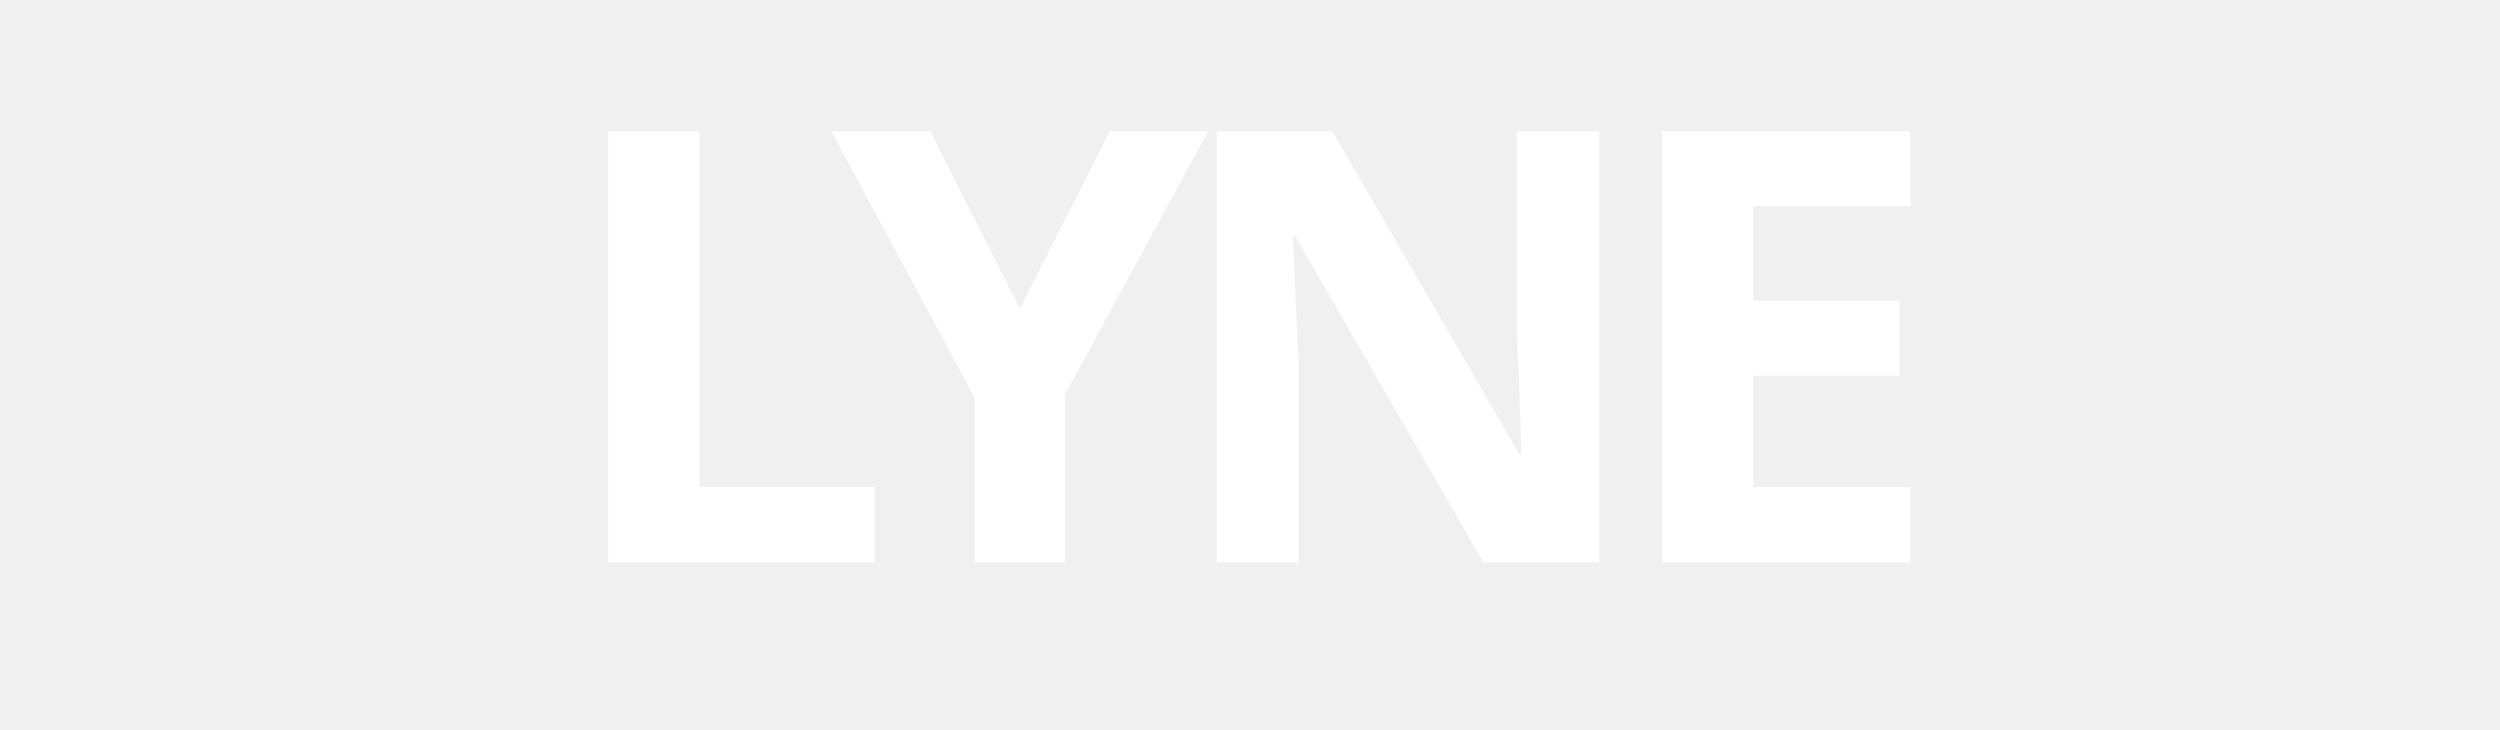
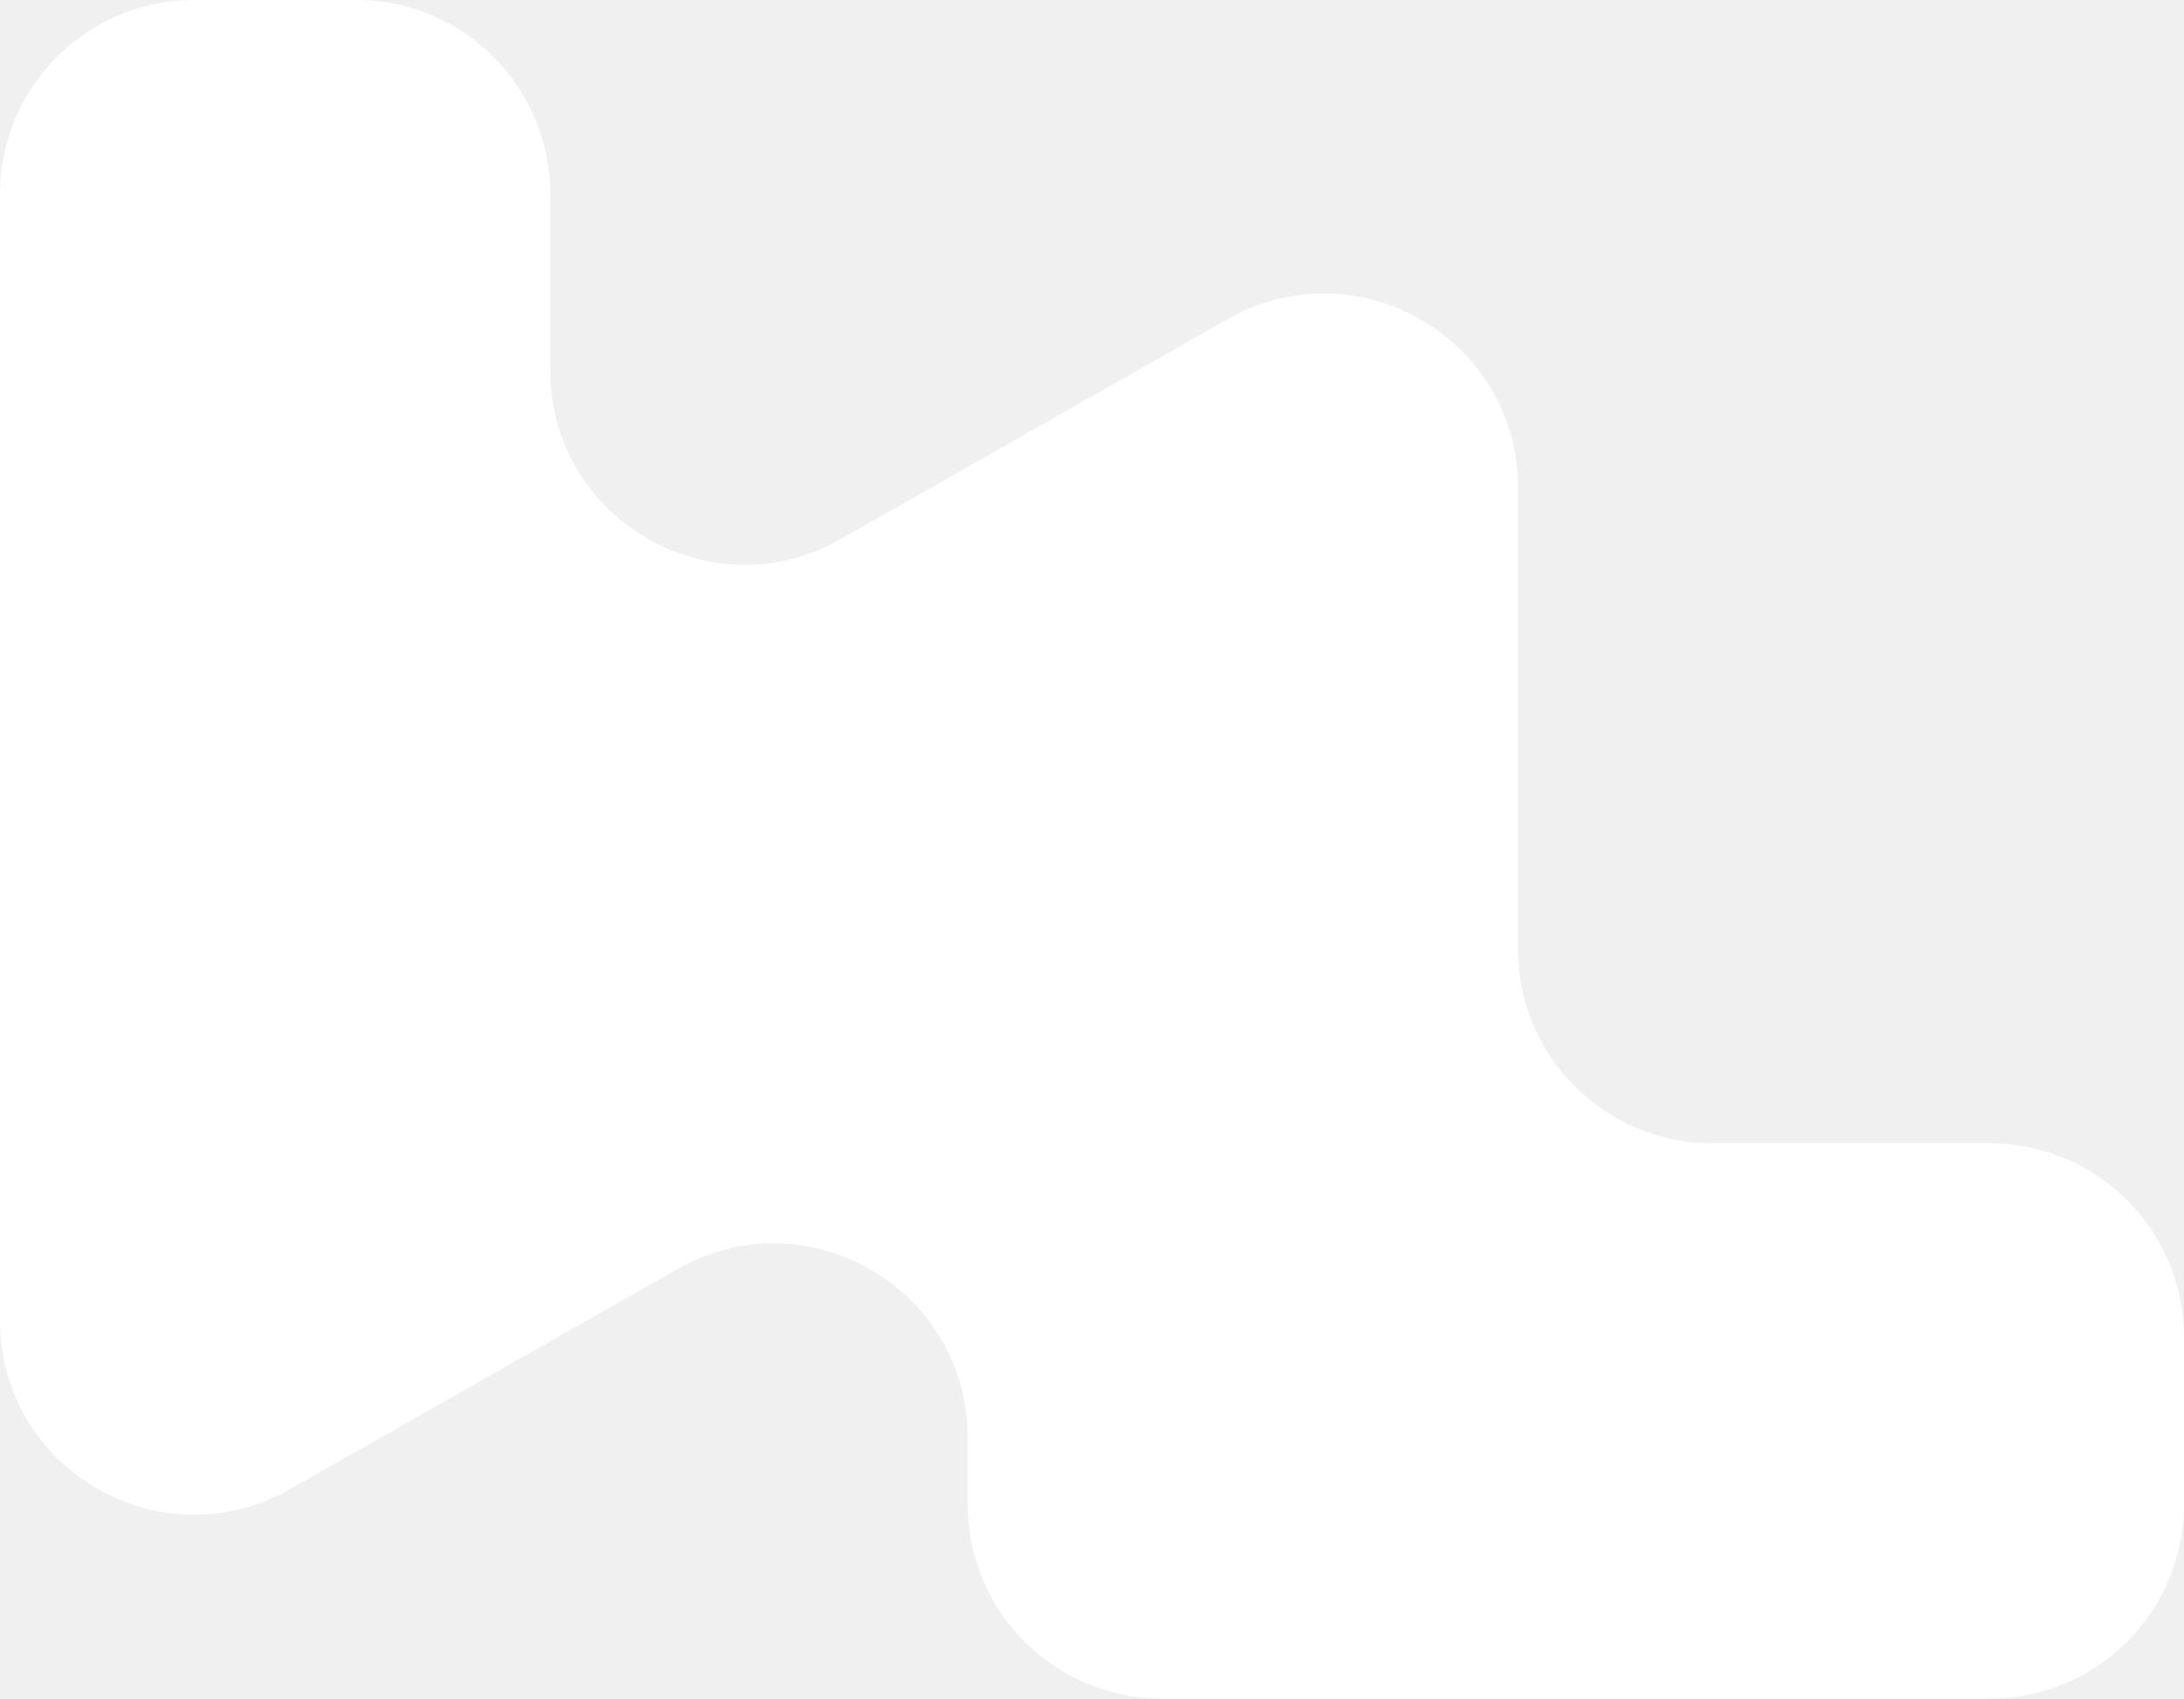
- <svg xmlns="http://www.w3.org/2000/svg" width="120" height="35" viewBox="0 0 120 35" fill="none">
-   <text x="60" y="27" text-anchor="middle" fill="white" font-family="Arial Rounded MT Bold, Nunito, system-ui, sans-serif" font-size="29" font-weight="900" letter-spacing="-2.2">LYNE</text>
+ <svg xmlns="http://www.w3.org/2000/svg" width="45" height="35" viewBox="0 0 45 35" fill="none">
+   <path d="M4 0C1.791 0 0 1.791 0 4V27.208C0 30.275 3.31 32.201 5.976 30.686L13.963 26.148C16.63 24.633 19.939 26.559 19.939 29.626V31C19.939 33.209 21.73 35 23.939 35H41C43.209 35 45 33.209 45 31V27.559C45 25.349 43.209 23.559 41 23.559H35.278C33.069 23.559 31.278 21.768 31.278 19.559V10.052C31.278 6.985 27.969 5.059 25.302 6.574L17.315 11.112C14.649 12.627 11.339 10.701 11.339 7.634V4C11.339 1.791 9.548 0 7.339 0H4Z" fill="white" />
</svg>
